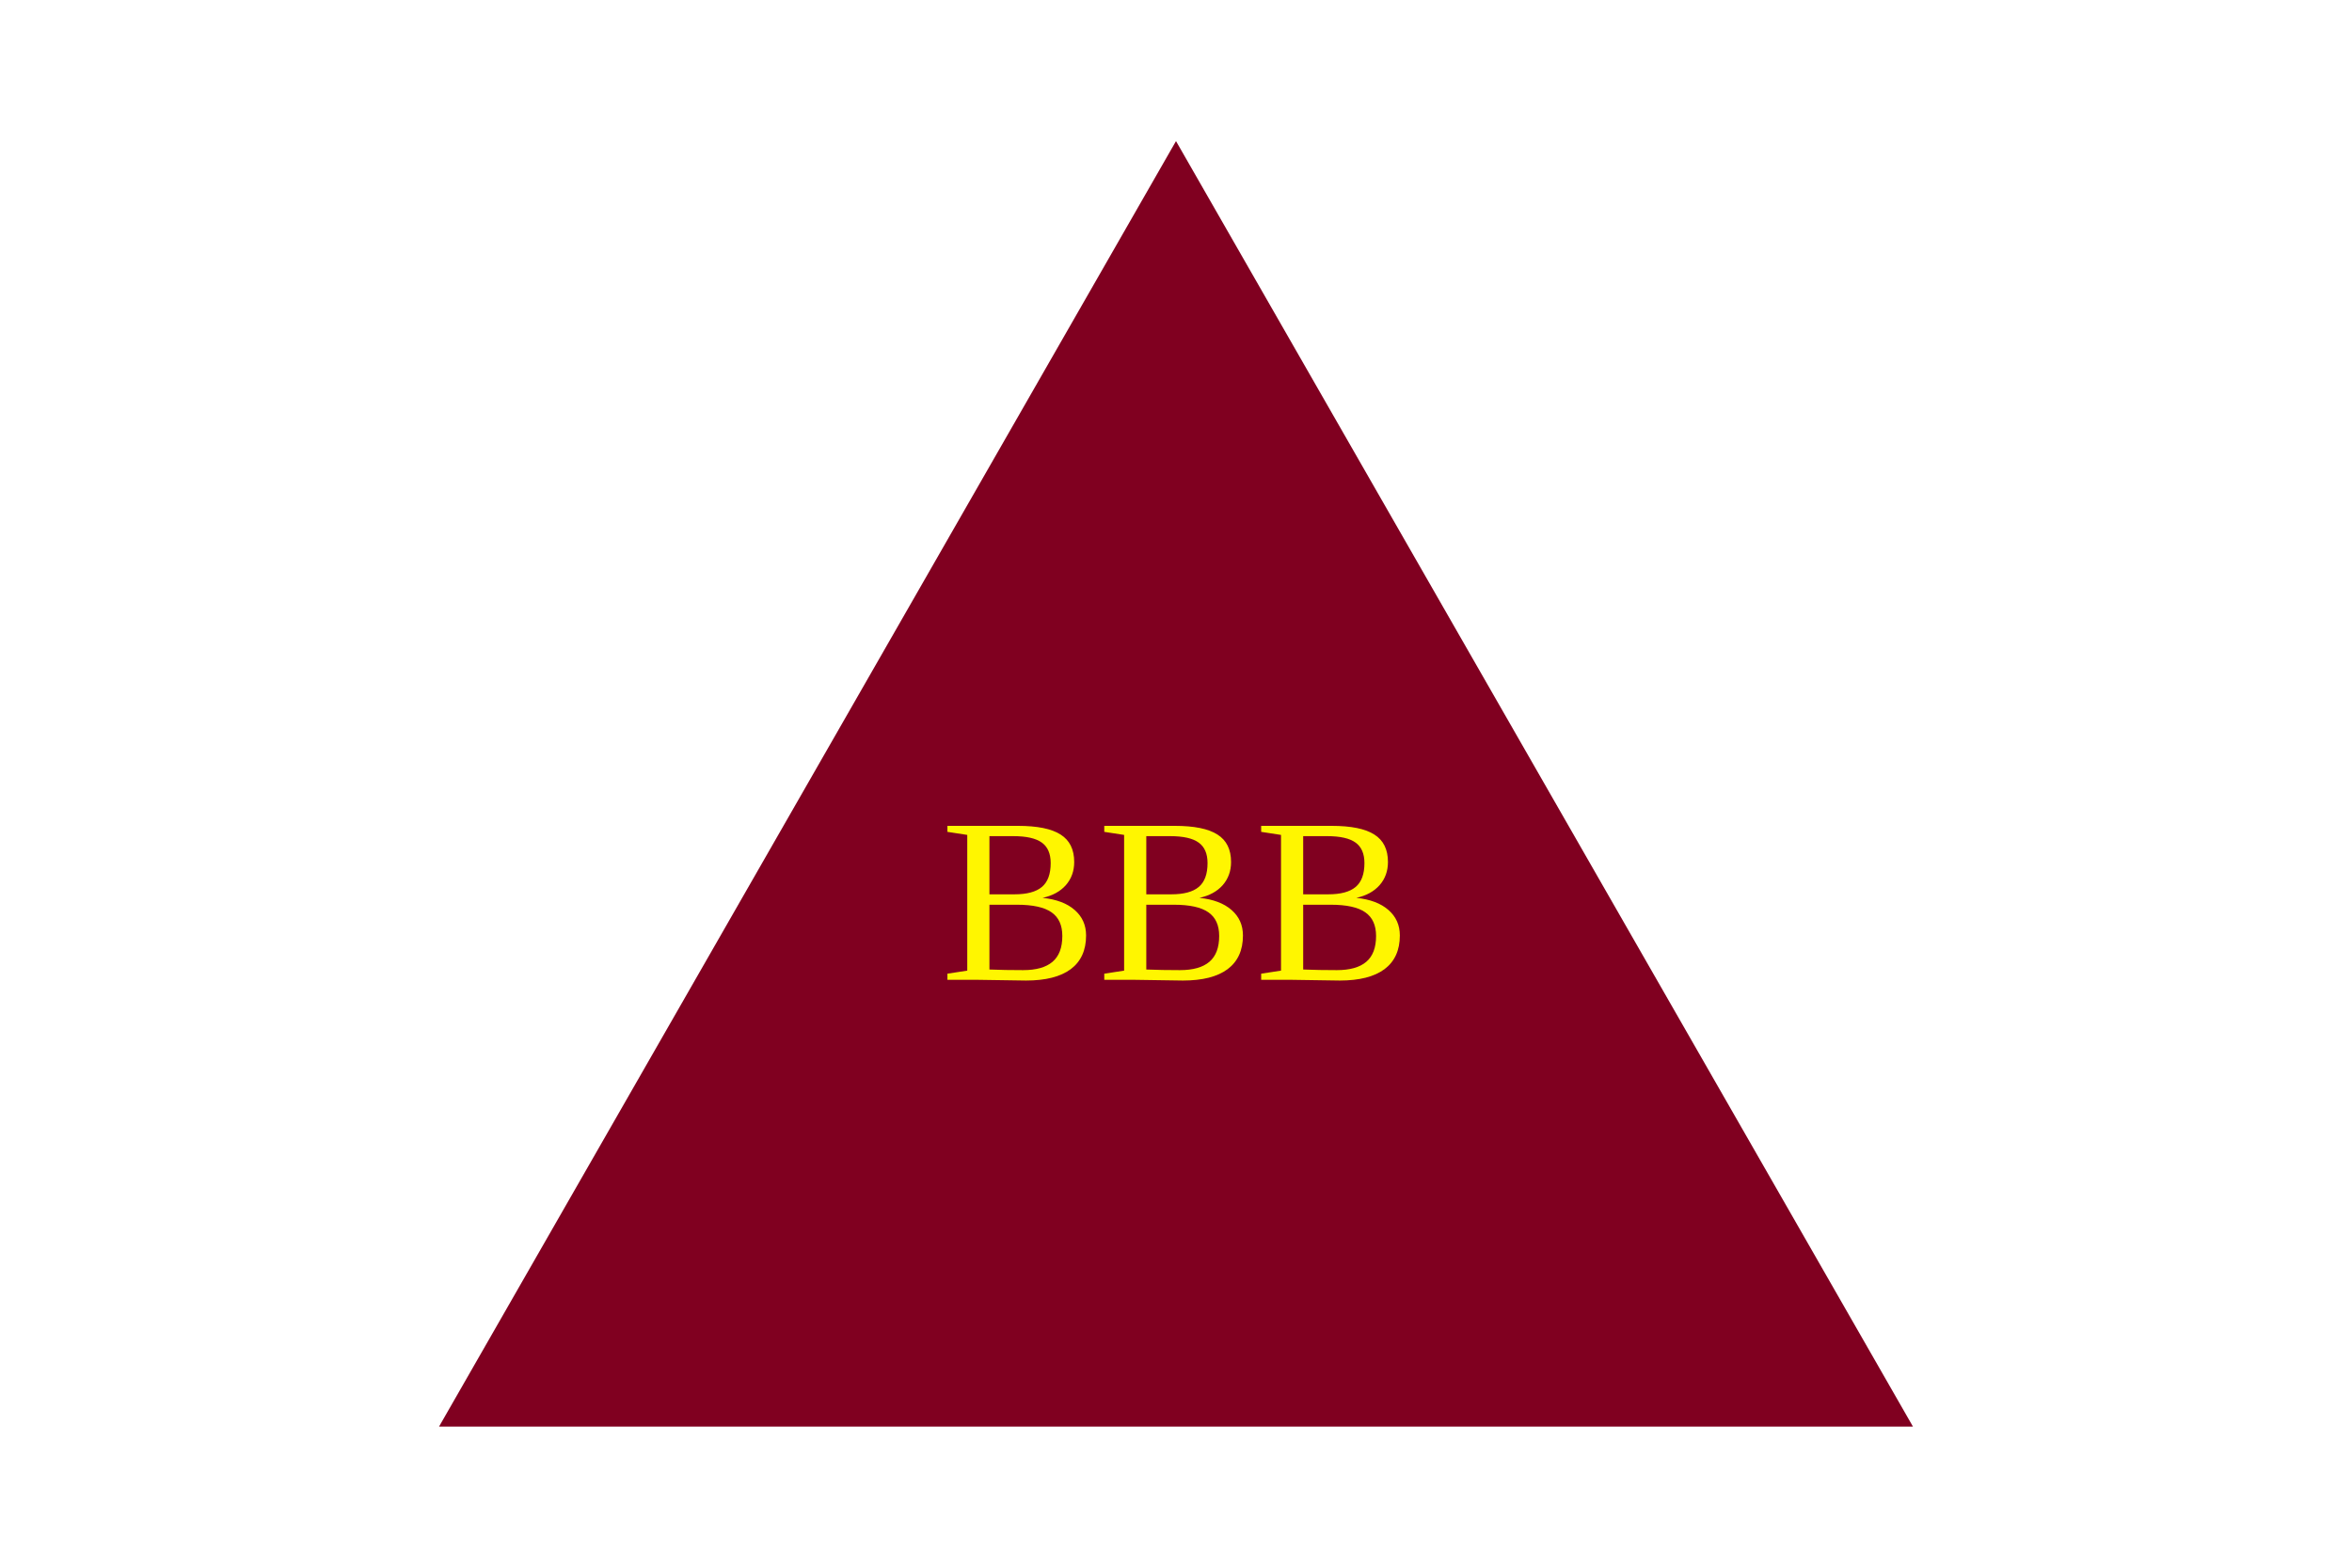
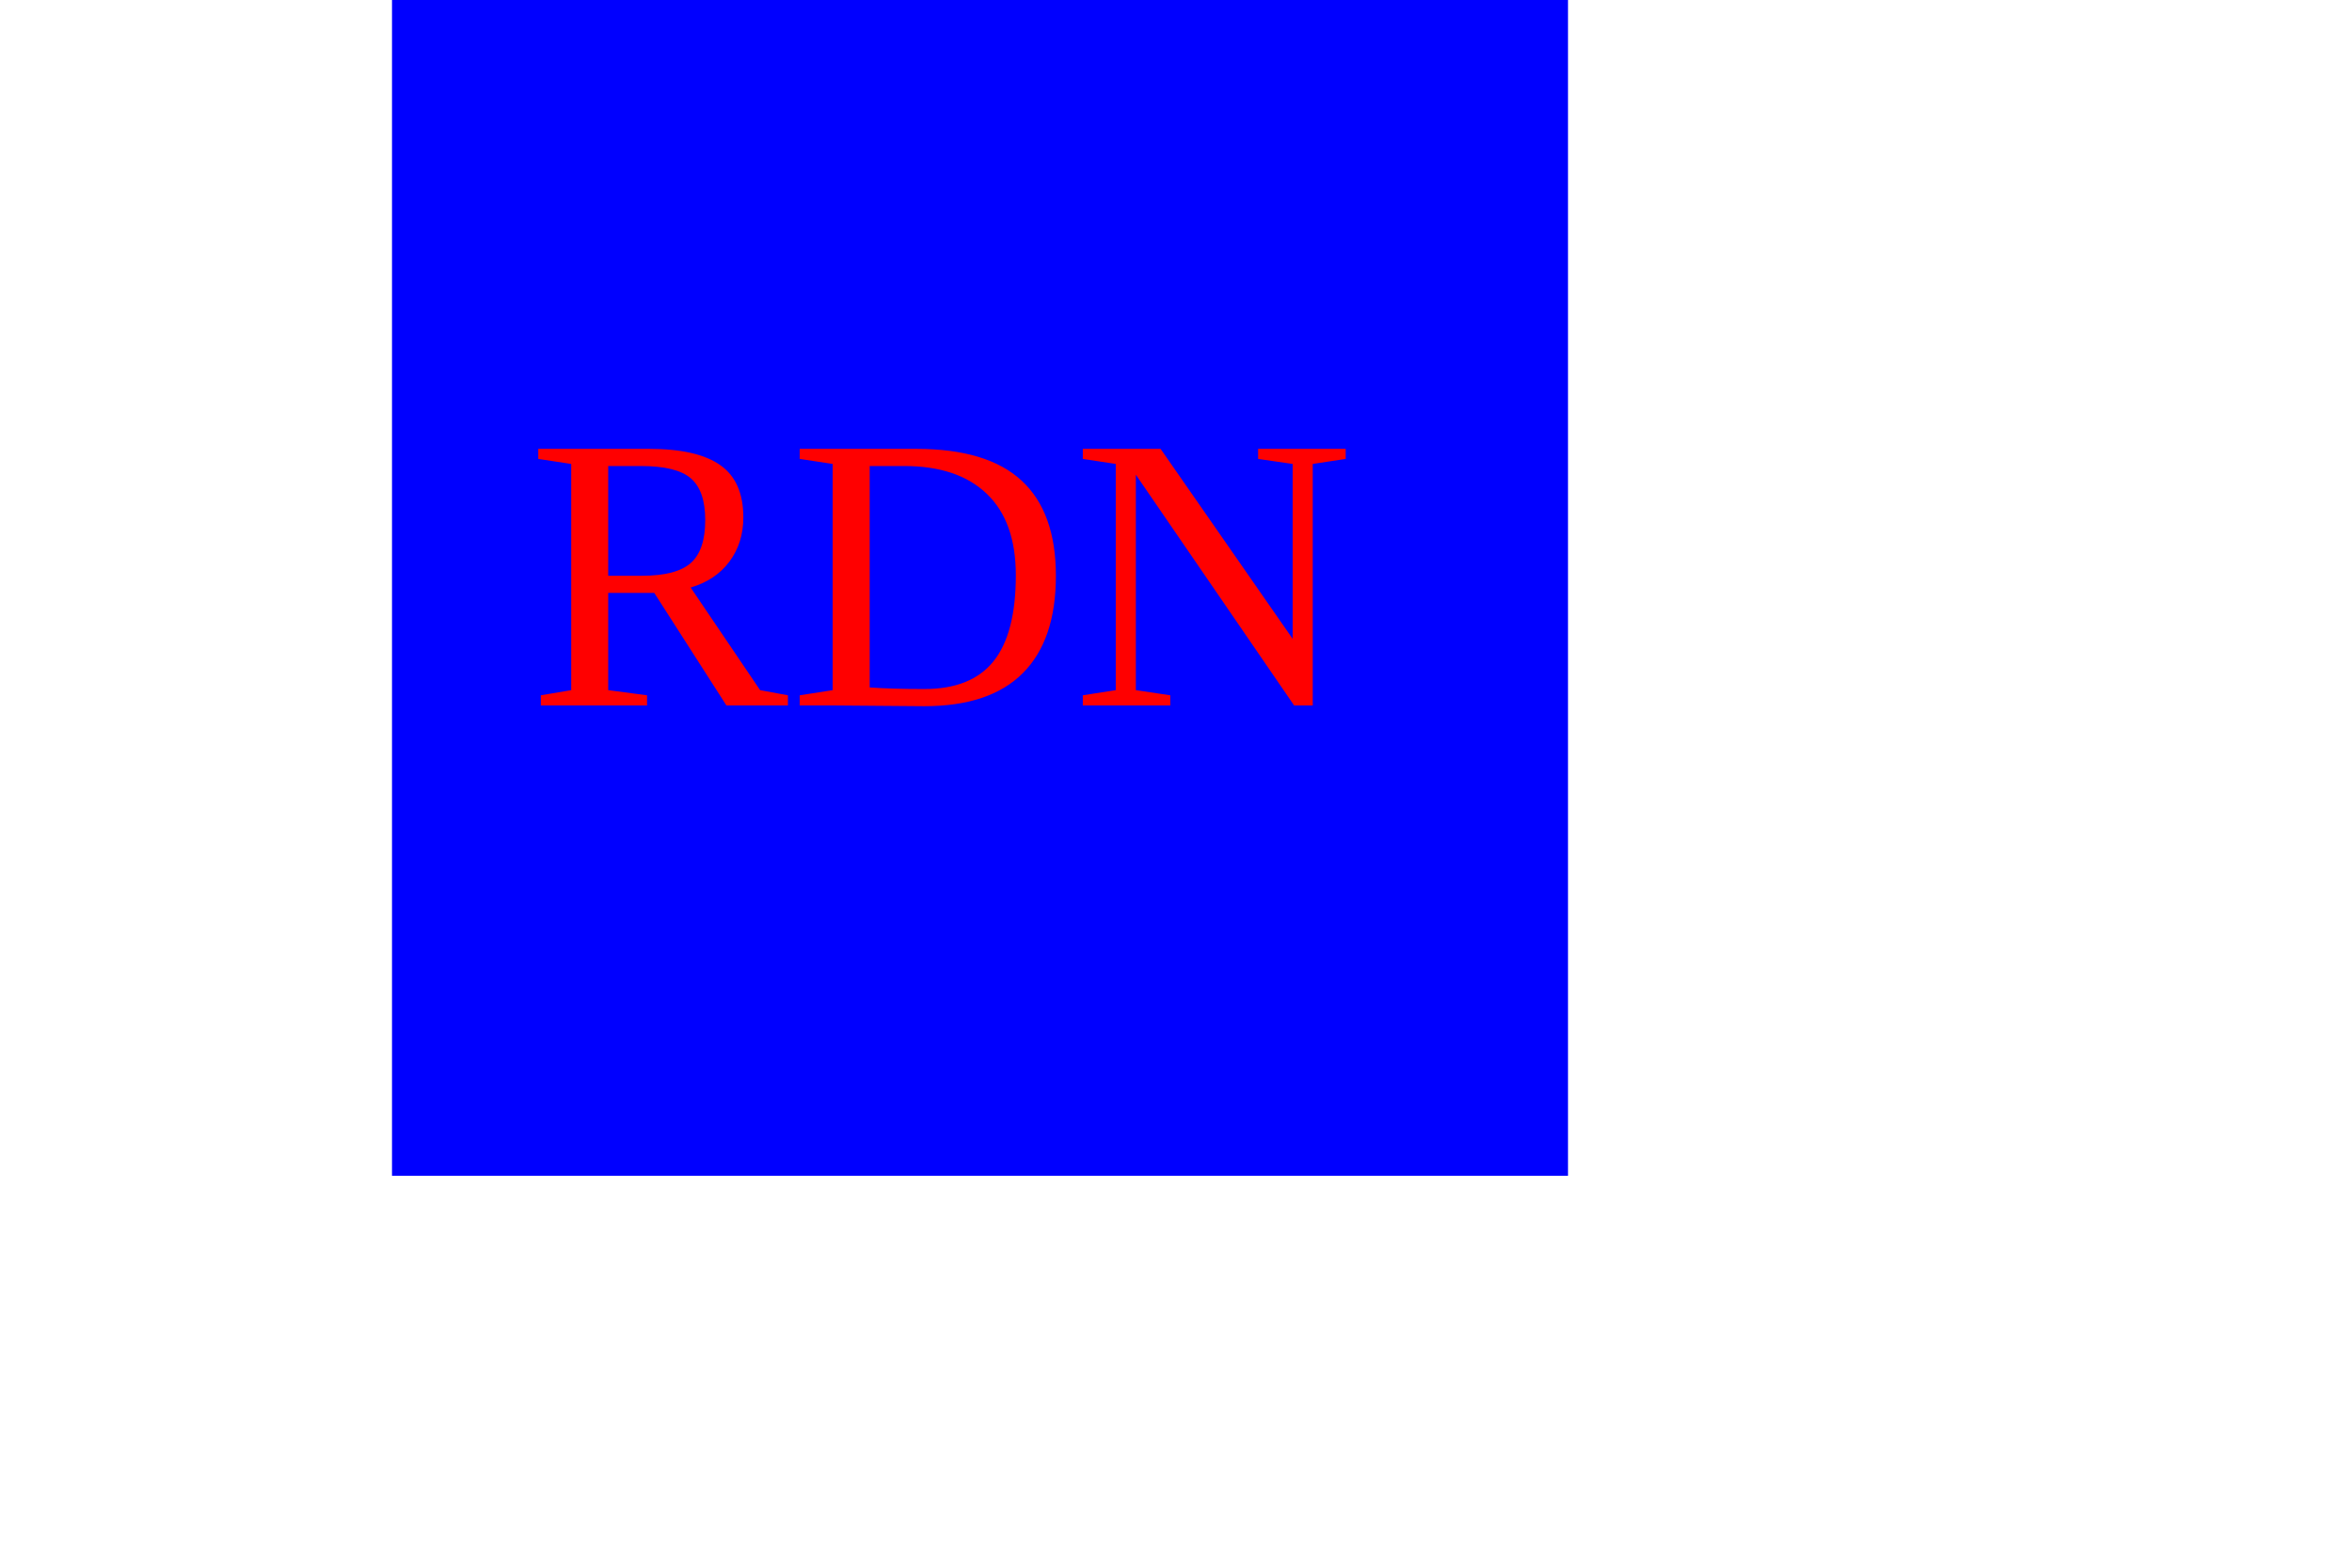
<svg xmlns="http://www.w3.org/2000/svg" version="1.1" width="300" height="200">
-   <polygon height="150" width="150" points="150, 18 244, 182 56, 182" fill="#800020" />
-   <text x="150" y="125" font-size="30" text-anchor="middle" fill="#FFF600">BBB</text>
+   <rect x="50" width="150" height="150" fill="blue" />
+   <text x="120" y="90" font-size="50" text-anchor="middle" fill="red">RDN</text>
</svg>
